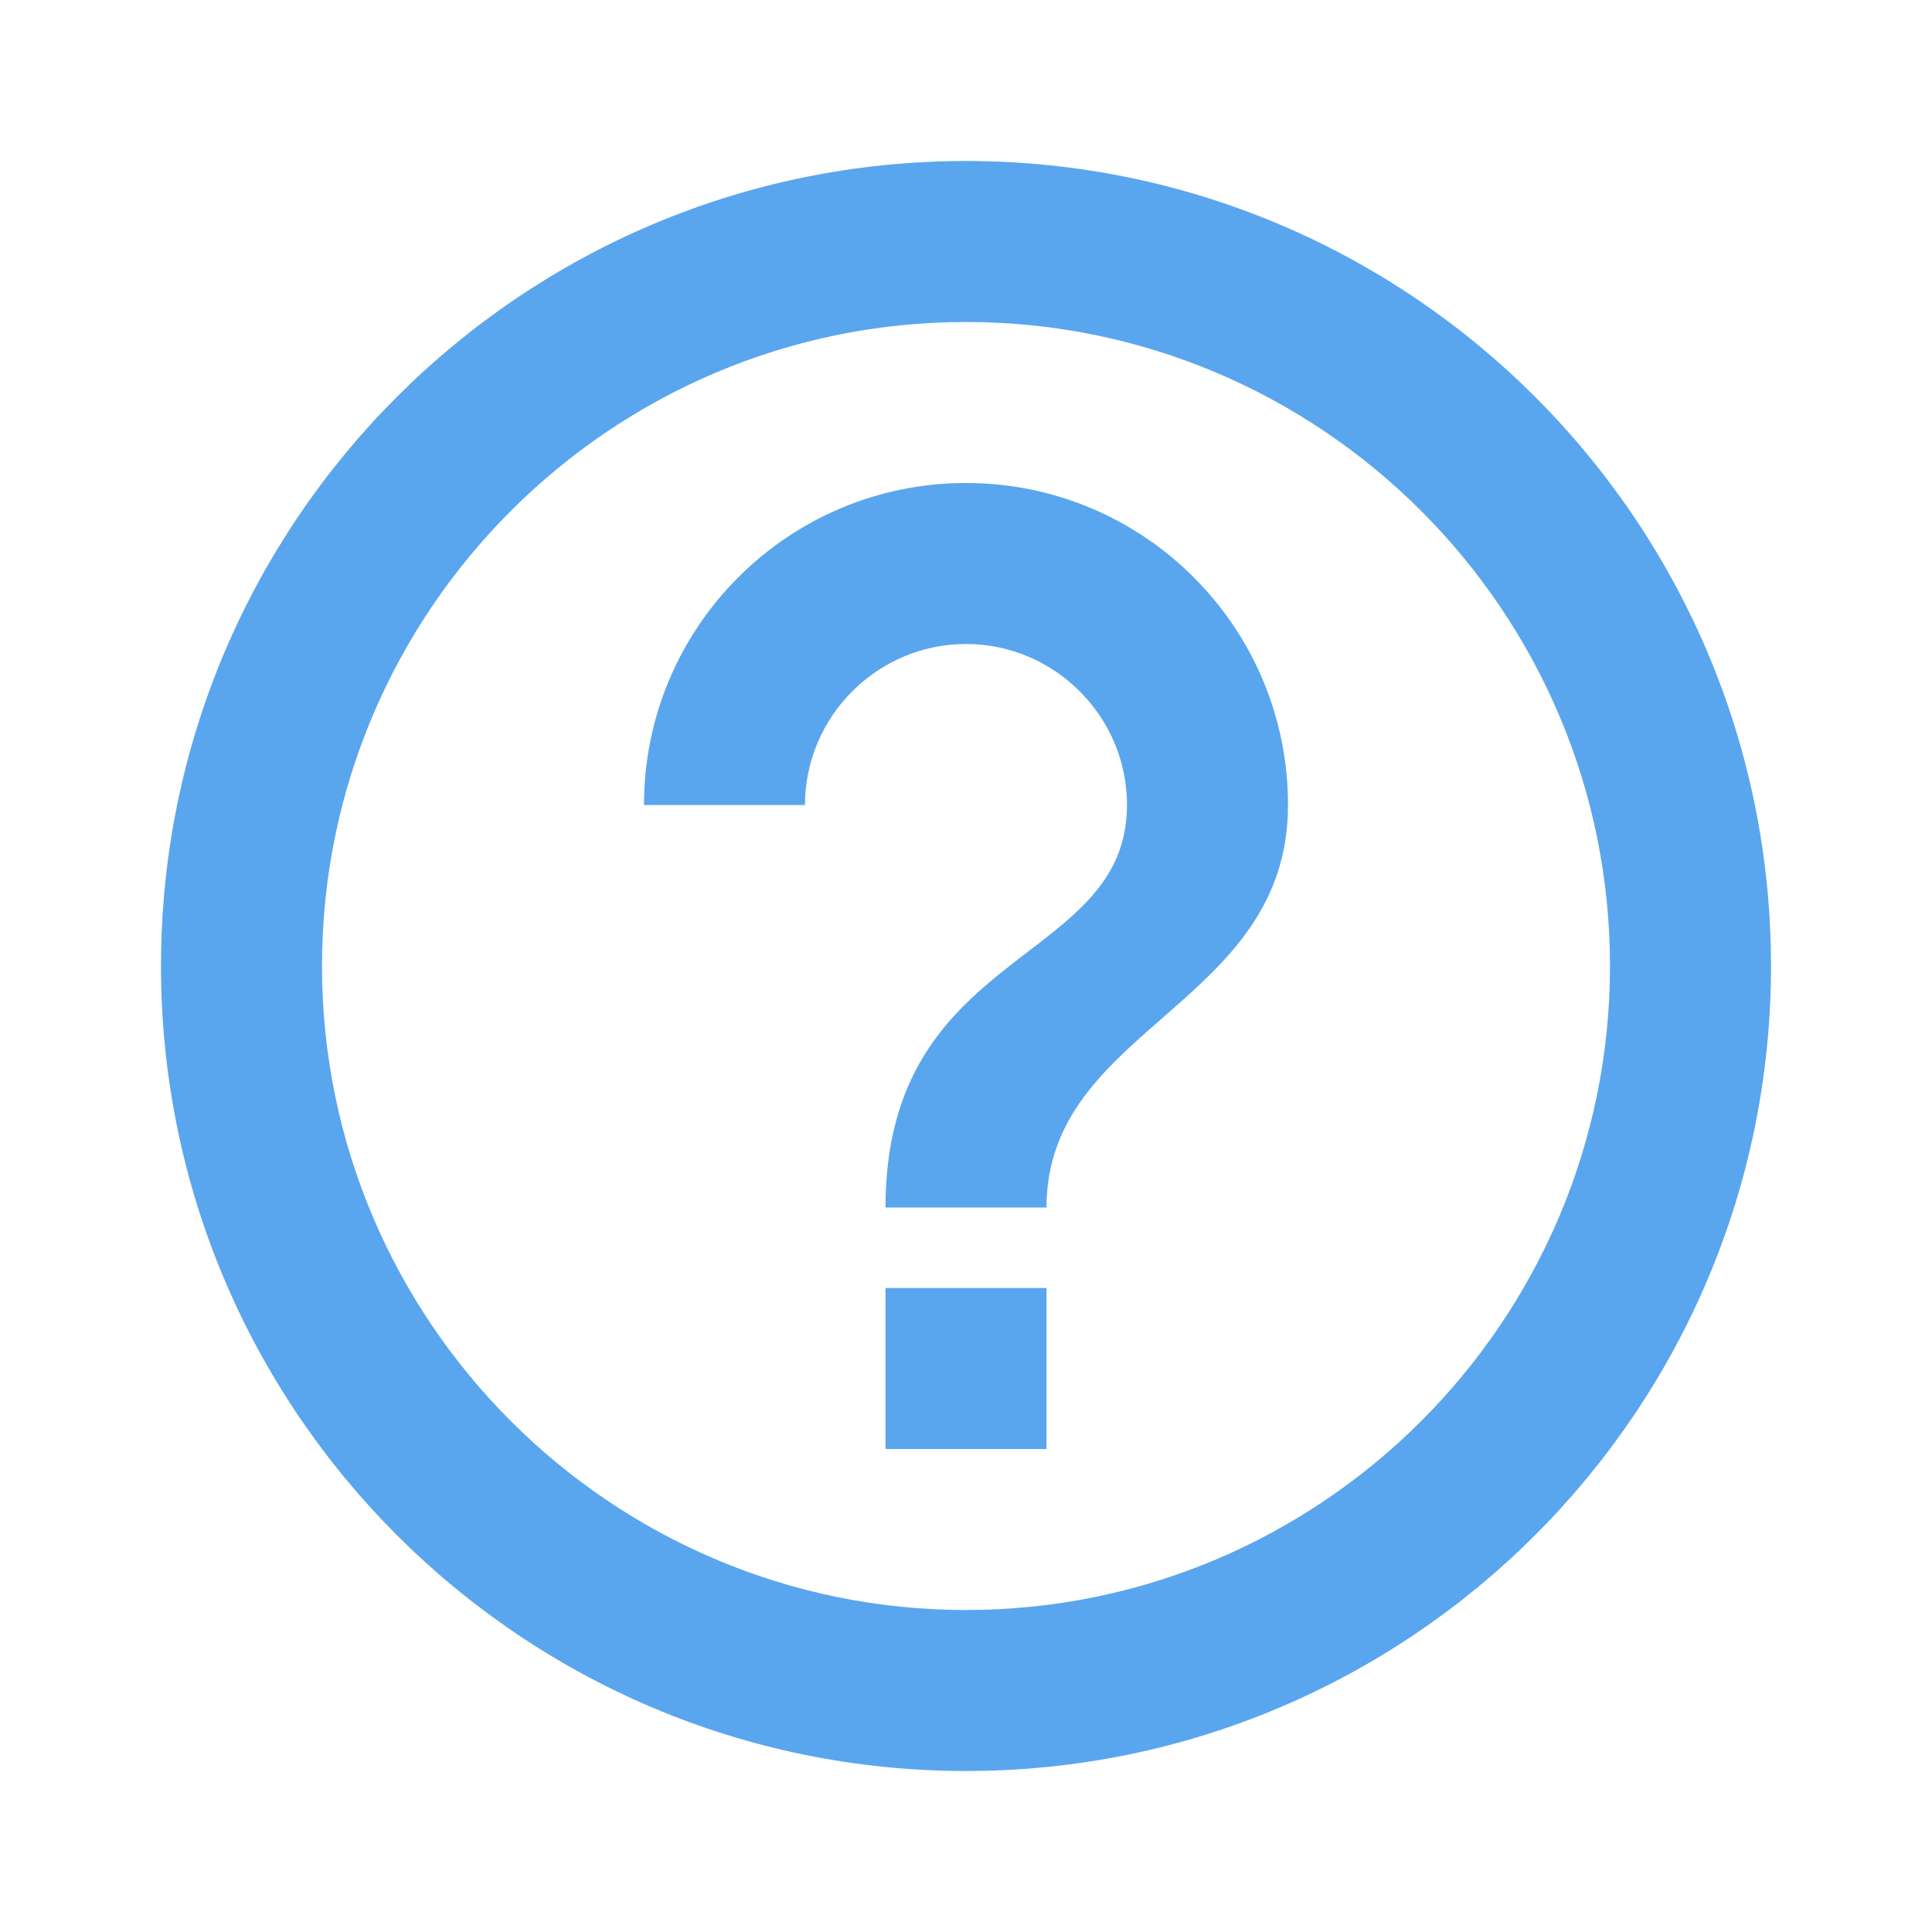
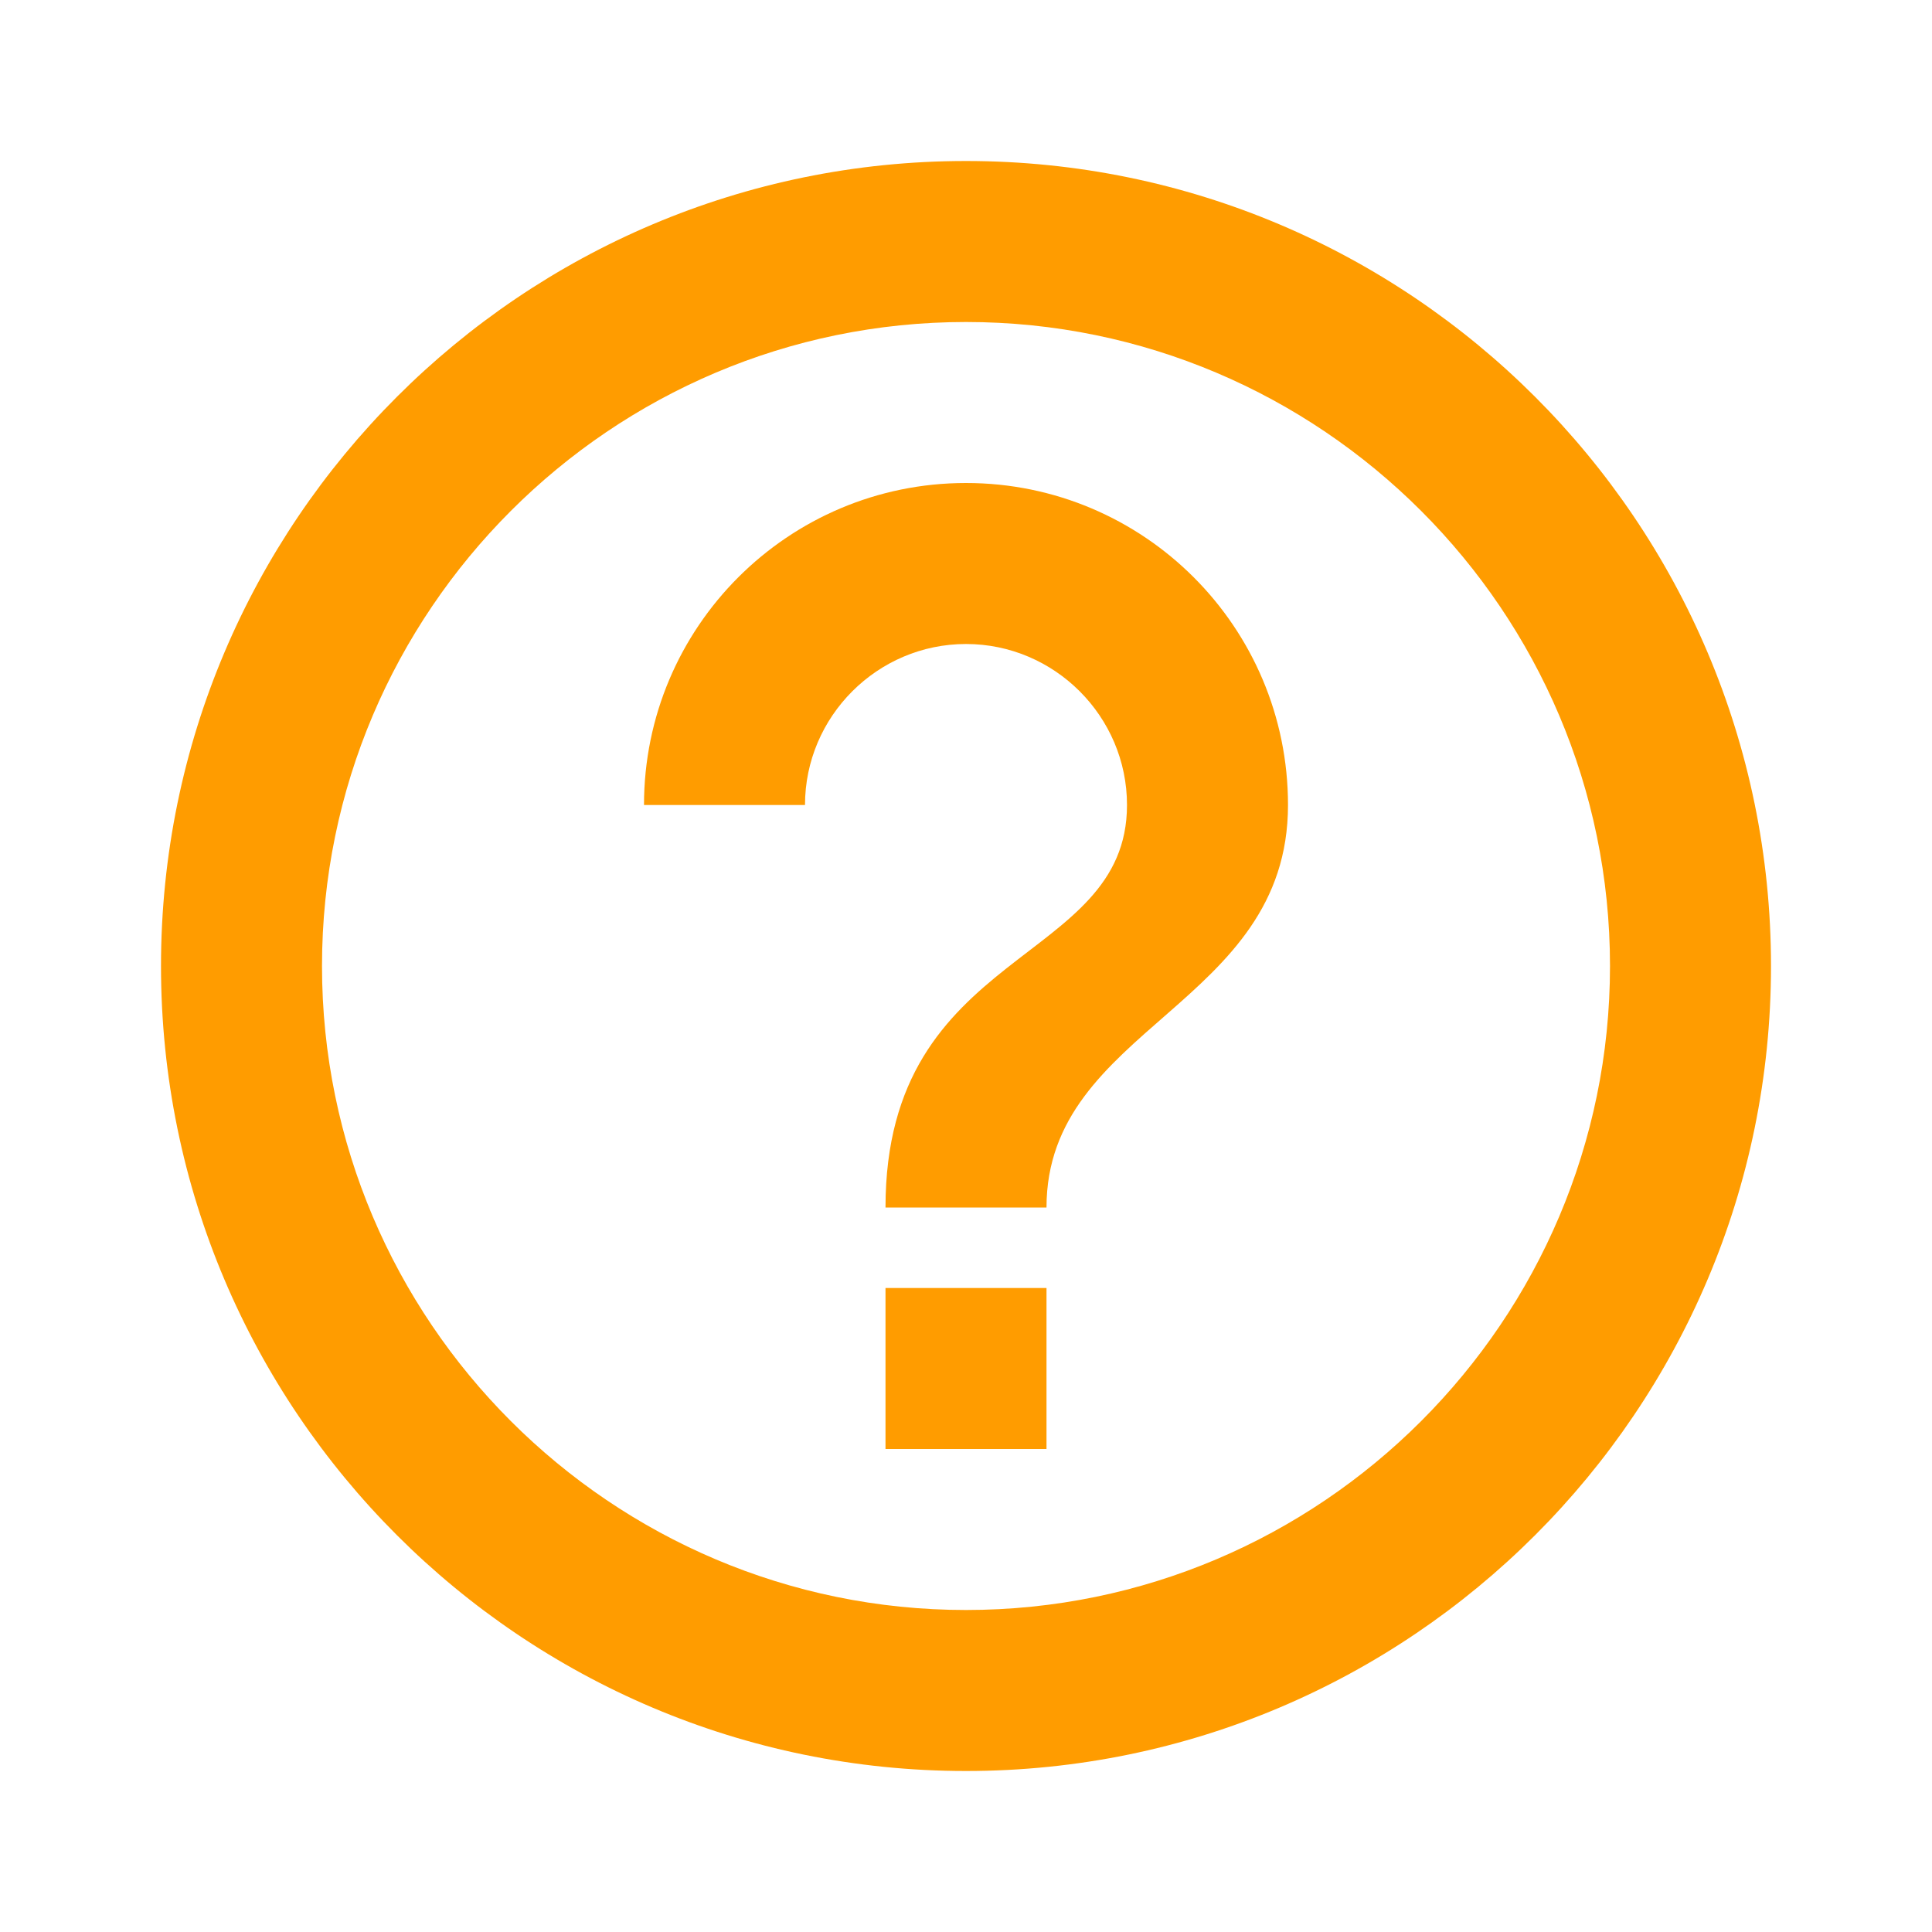
- <svg xmlns="http://www.w3.org/2000/svg" height="48px" viewBox="0 0 24 24" width="48px" fill="#59a6ee">
+ <svg xmlns="http://www.w3.org/2000/svg" height="48px" viewBox="0 0 24 24" width="48px" fill="#ff9c00">
  <path d="M0 0h24v24H0V0z" fill="none" />
  <path d="M11 18h2v-2h-2v2zm1-16C6.48 2 2 6.48 2 12s4.48 10 10 10 10-4.48 10-10S17.52 2 12 2zm0 18c-4.41 0-8-3.59-8-8s3.59-8 8-8 8 3.59 8 8-3.59 8-8 8zm0-14c-2.21 0-4 1.79-4 4h2c0-1.1.9-2 2-2s2 .9 2 2c0 2-3 1.75-3 5h2c0-2.25 3-2.5 3-5 0-2.21-1.79-4-4-4z" />
</svg>
